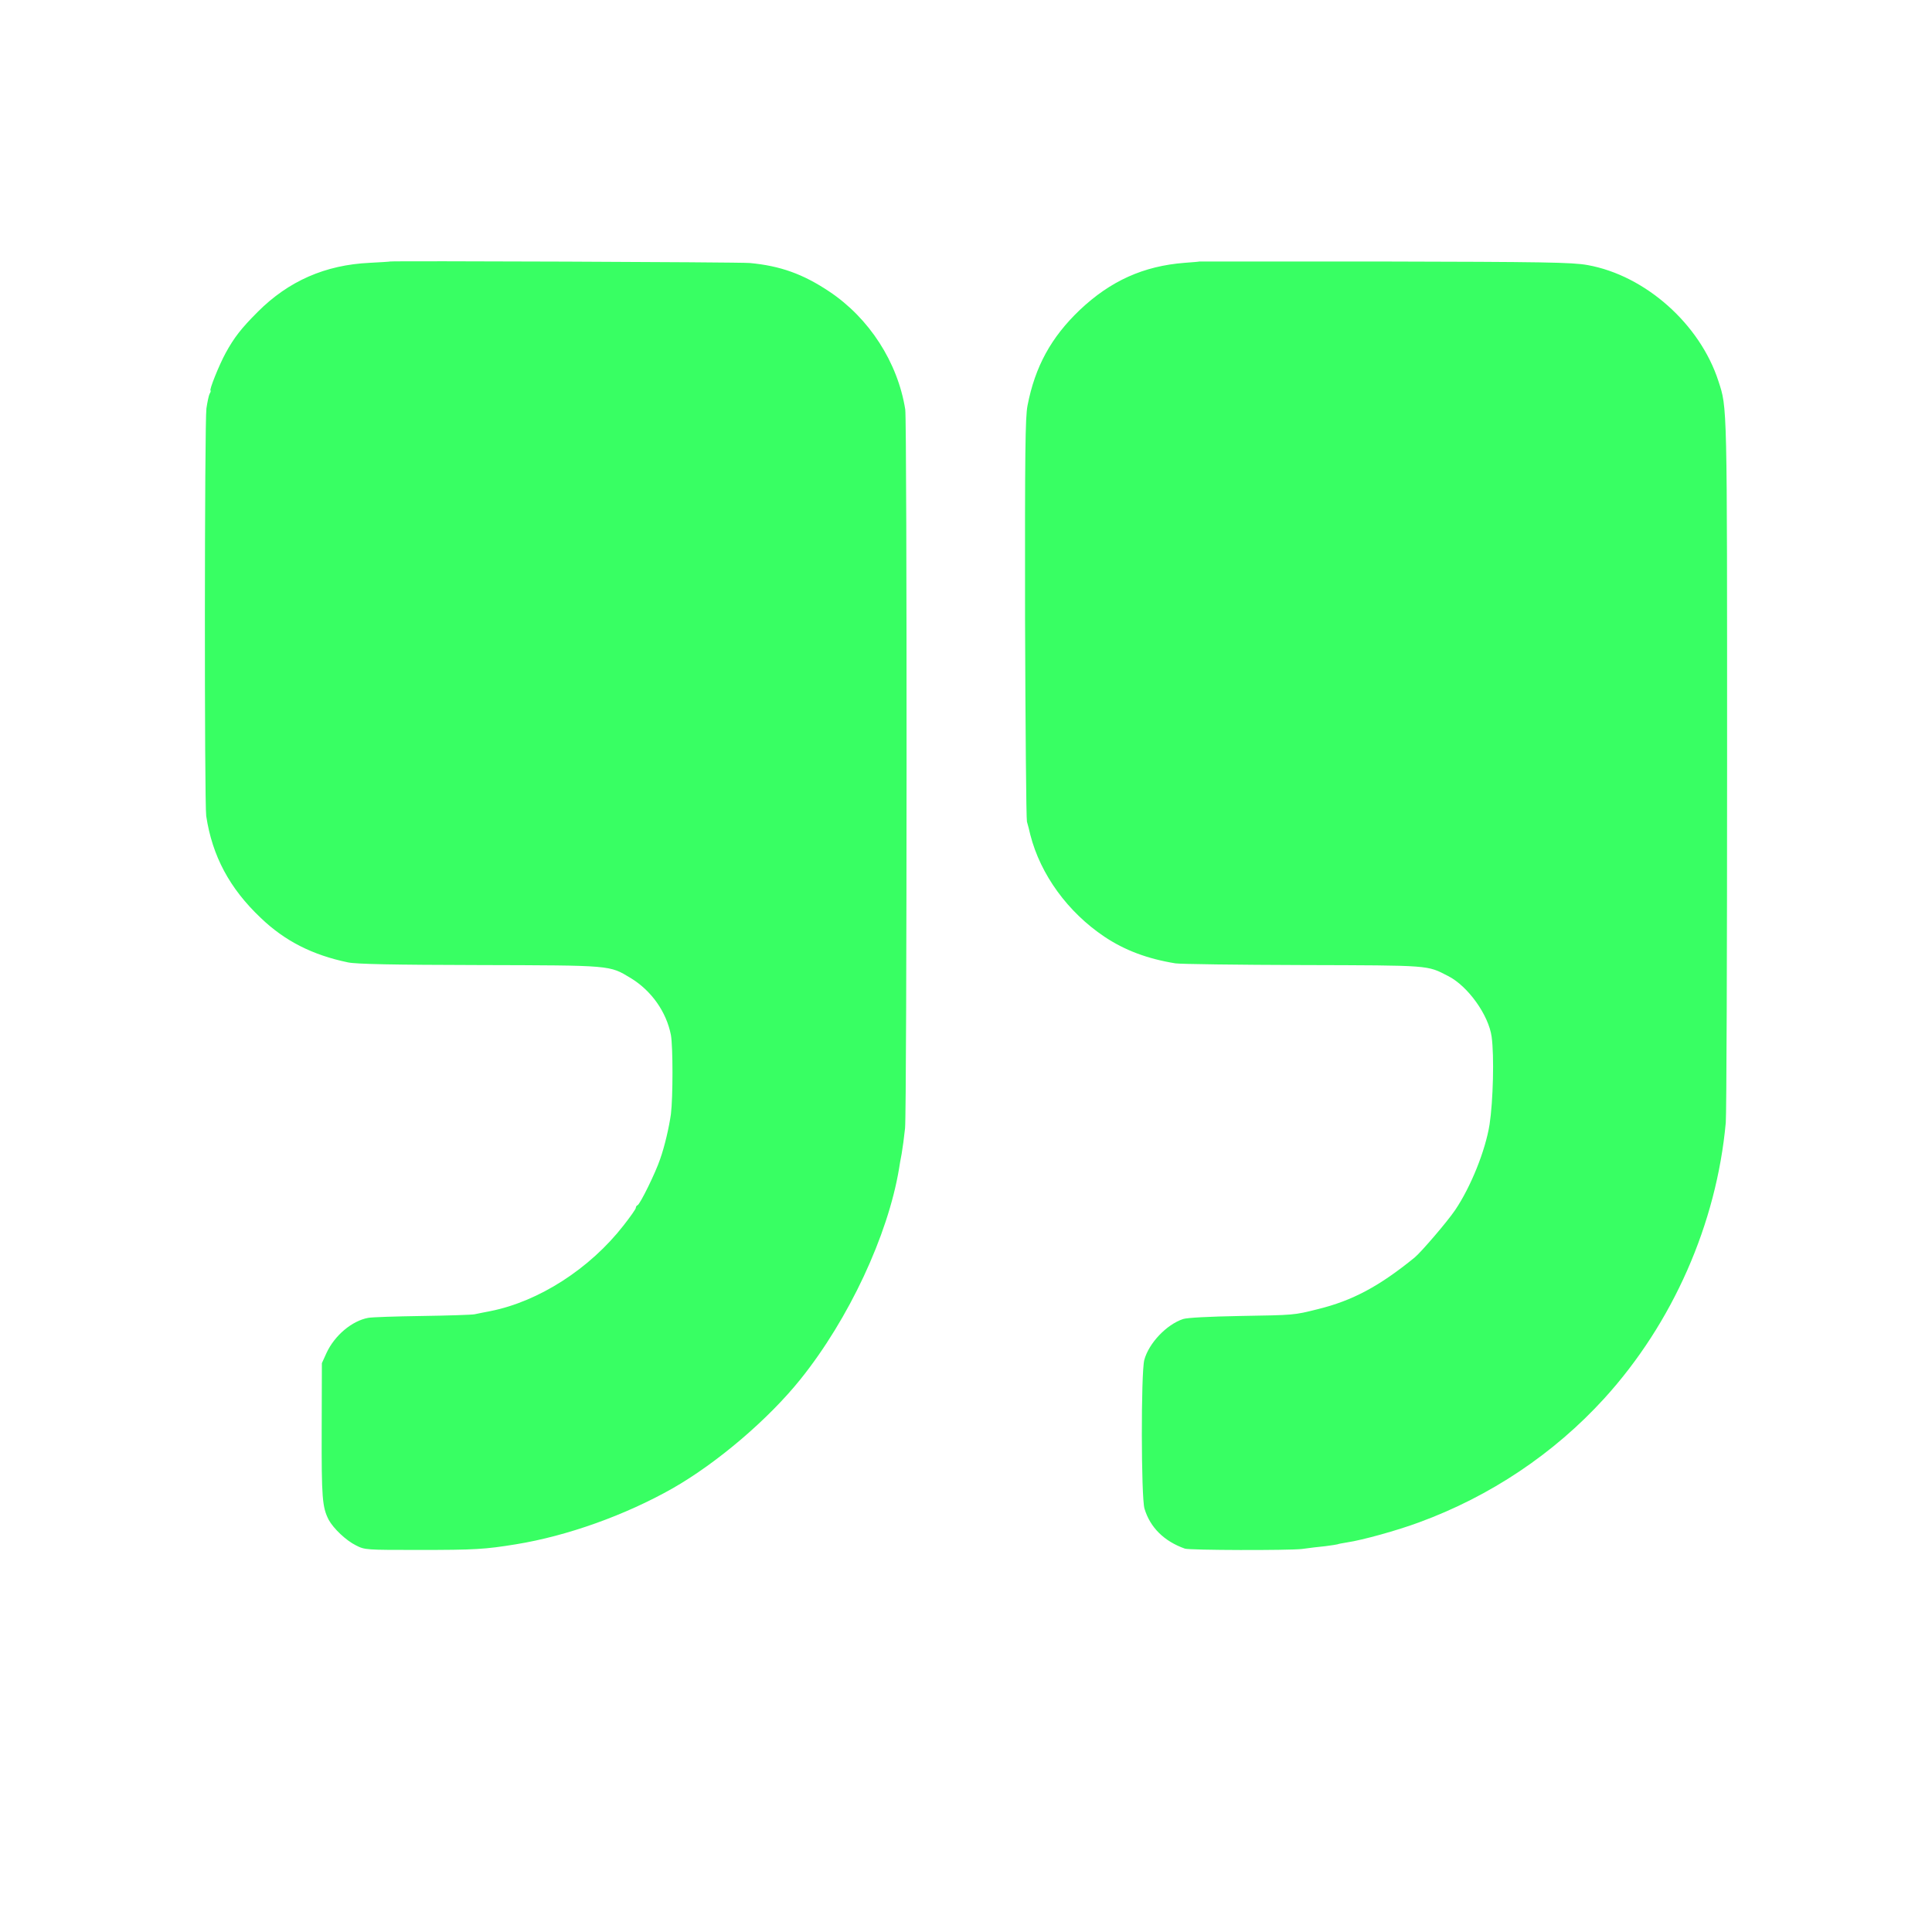
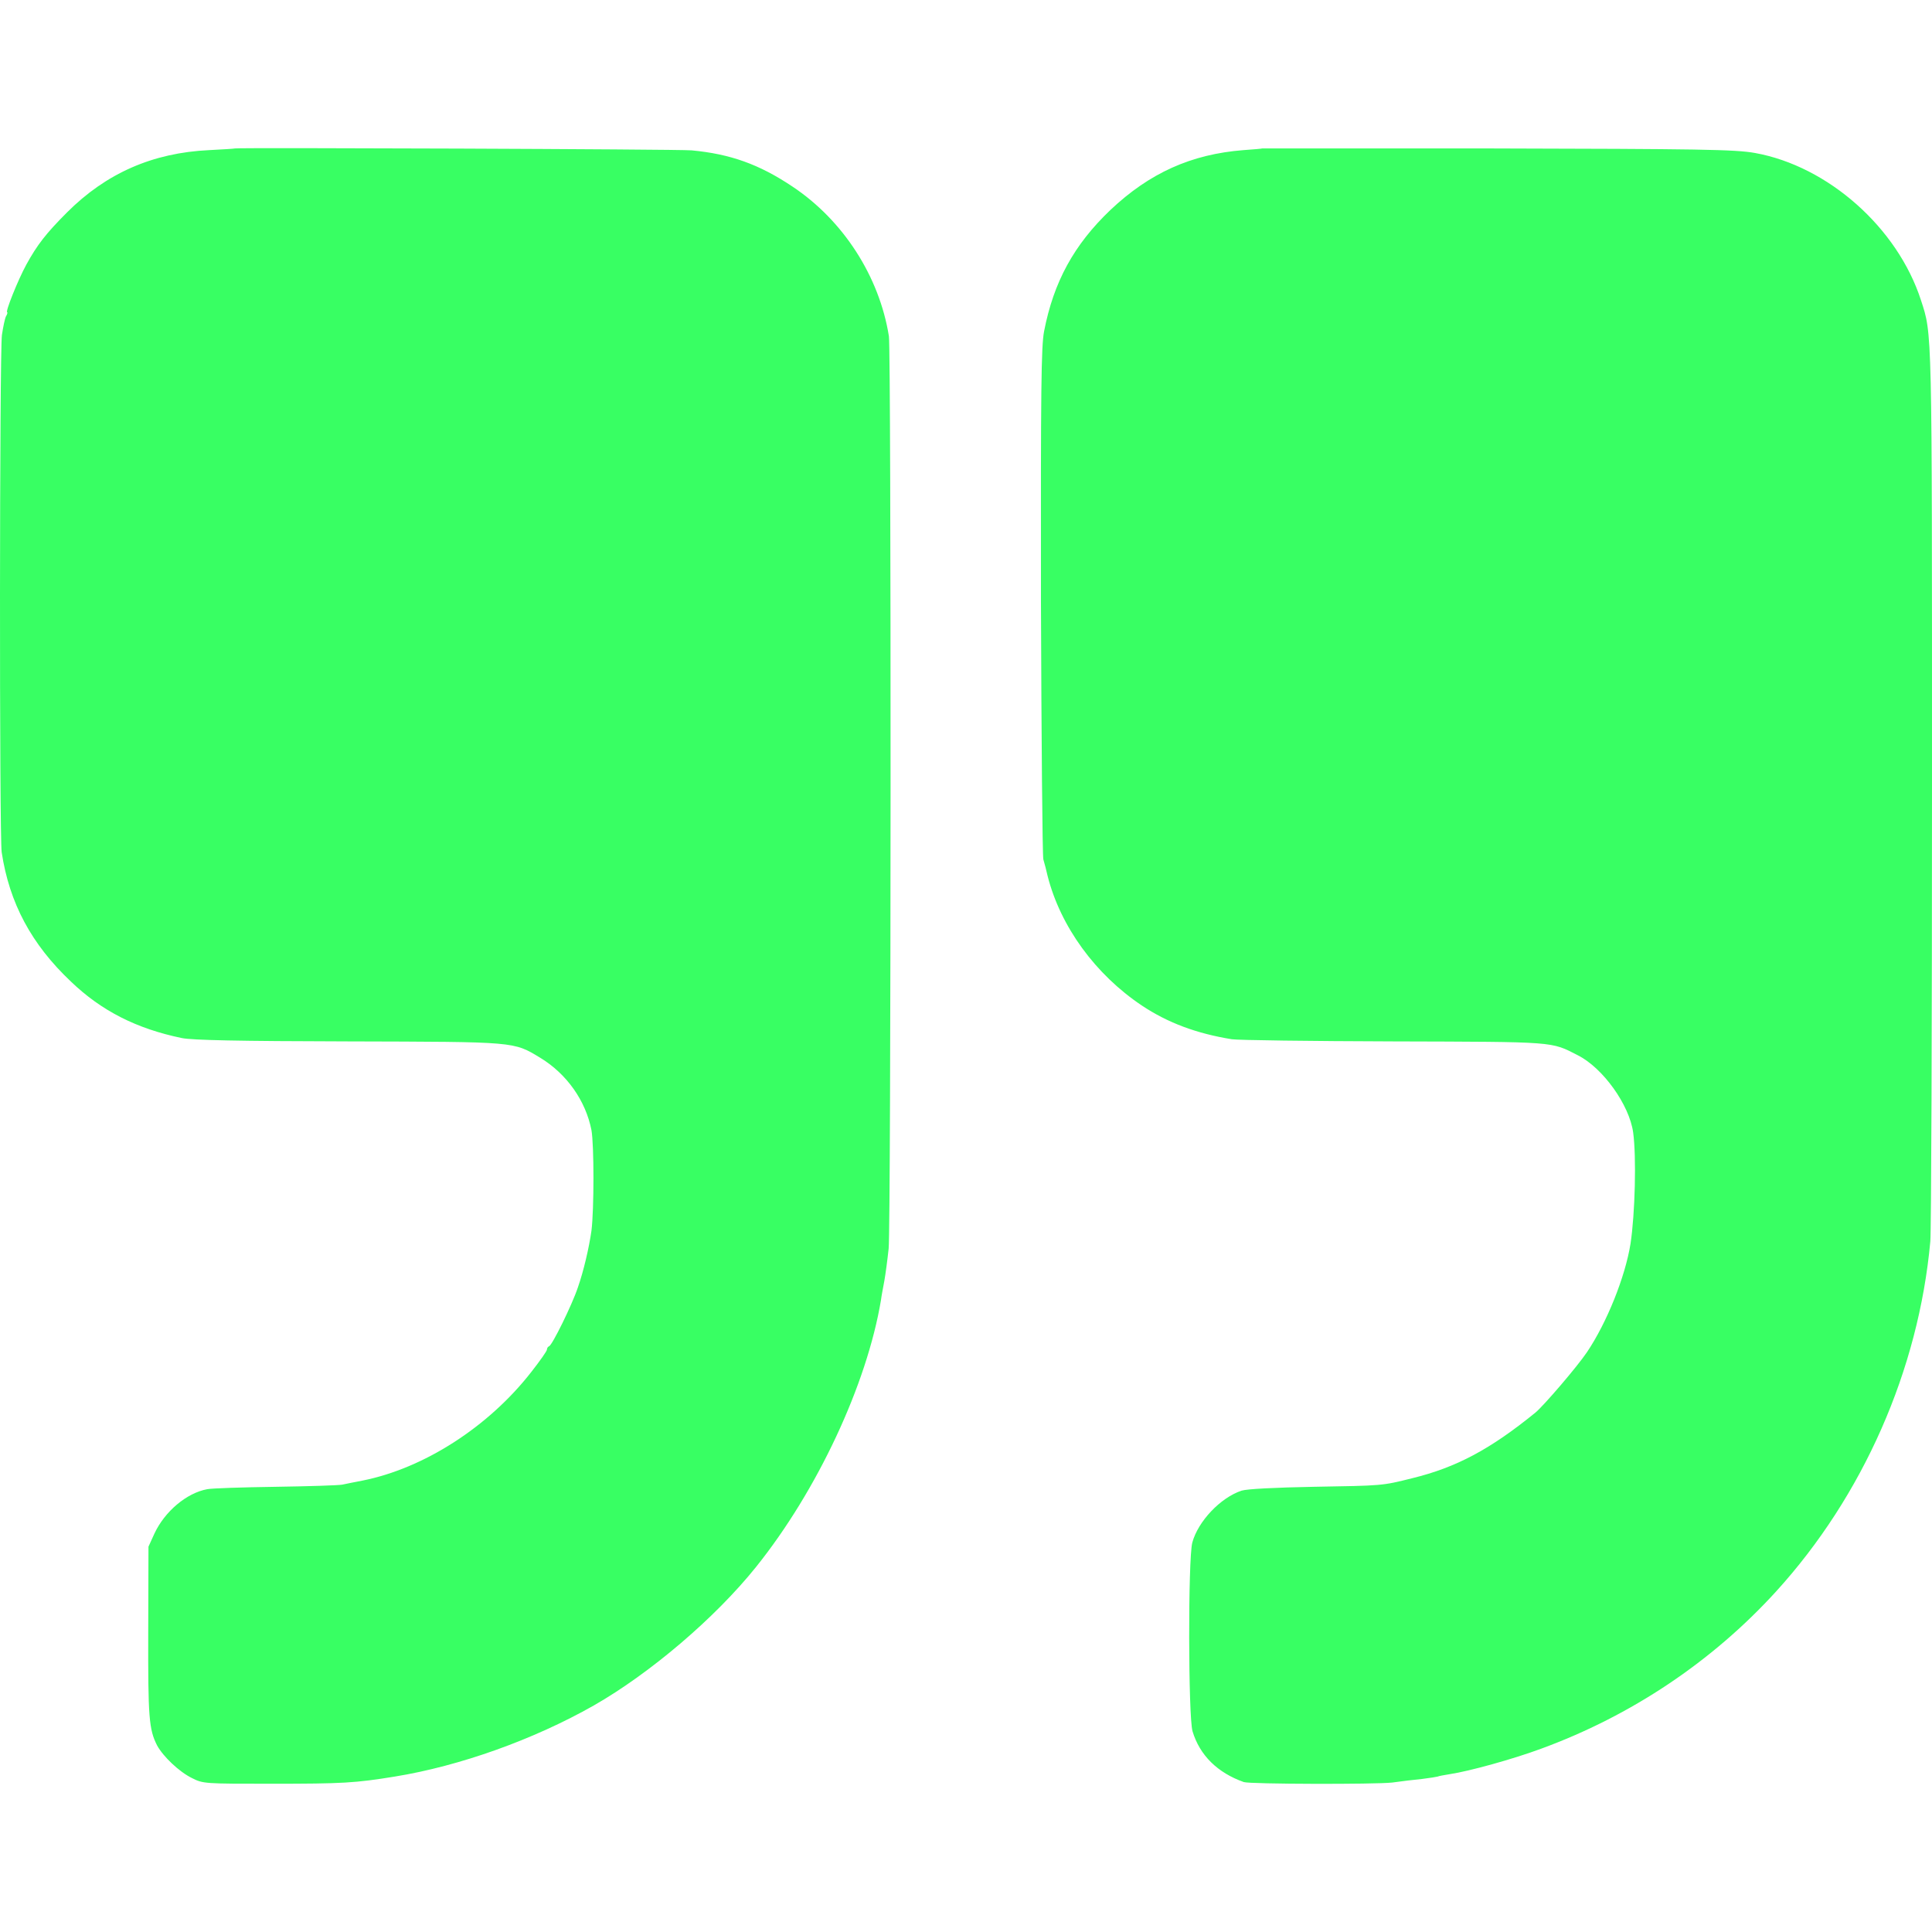
<svg xmlns="http://www.w3.org/2000/svg" version="1" width="1365.333" height="1365.333" viewBox="0 0 1024 1024" id="svg4">
  <defs id="defs8" />
-   <path d="M206.7 138.6c-.1.1-4.9.4-10.7.7-23.7 1.1-43.1 9.7-59.4 26-8.8 8.8-12.5 13.6-17 21.8-3.5 6.4-8.9 19.9-8 19.9.2 0 .1.8-.5 1.7-.5 1-1.2 4.5-1.7 7.8-1 7.6-1.1 209.2-.1 216 3.2 21.2 12.4 38.4 28.9 54 12.8 12.3 27.5 19.7 46.3 23.6 4.3.9 23.7 1.3 69.5 1.4 70.5.2 68.9 0 80.3 6.9 11 6.7 18.9 17.9 21.3 30.2 1.1 6.3 1.1 32.9 0 41.9-1 7.1-3.3 17-5.7 23.8-2.4 7.2-10.7 24.1-12 24.5-.5.2-.9.8-.9 1.4 0 .6-2.9 4.7-6.5 9.3-17.9 23-44.9 40.3-70.5 45.4-3 .6-6.8 1.3-8.5 1.7-1.6.3-14.2.7-27.9.9-13.7.2-26.5.6-28.5 1-8.6 1.6-17.7 9.3-22 18.5l-2.5 5.5-.1 35.5c-.1 35.9.3 40.8 3.7 47.5 2.5 4.6 9.2 11 14.5 13.6 4.7 2.4 5.3 2.4 33.3 2.4 29.7 0 34.9-.3 51.5-3 27.1-4.4 57.9-15.4 83.1-29.7 23.6-13.5 50.7-36.6 67.7-57.8 25.6-31.9 46.3-76.2 52.2-111.5.2-1.7.9-5.3 1.4-8 .5-2.8 1.3-8.8 1.8-13.5 1-10.4 1.1-374.7.1-381-4-25-19.1-48.4-40.3-62.5-13.9-9.3-26-13.6-42.1-15.1-5.5-.5-190.1-1.2-190.7-.8zM635.7 138.6c-.1.1-3.6.4-7.8.7-21.9 1.7-39.3 9.6-55.6 25-15.2 14.5-23.7 30-27.7 50.7-1.2 6.3-1.4 24.1-1.3 112.5.2 57.7.6 106.3 1 108 .5 1.6 1.3 4.8 1.8 7 5.4 21.1 19.9 41 39.3 54 10.8 7.2 22.8 11.7 37.6 14.1 2.5.4 32.9.8 67.5.9 68.3.2 65.7 0 77 5.8 10.5 5.3 21.5 20.7 23.1 32.2 1.4 10.2.8 34-1.1 46.5-2.2 13.8-9.9 33-18.2 45.3-4.1 6.1-18.1 22.4-21.5 25.2-18.8 15.3-33 22.9-51.4 27.4-12.8 3.2-12.2 3.1-41.3 3.6-16.1.3-27.8.9-30 1.6-8.8 2.9-18.2 12.8-20.6 21.7-1.8 6.9-1.7 72.8.1 78.8 3 10 10.4 17.3 21.4 21.2 2.5.9 55 1 62 .2 3.6-.5 9.2-1.2 12.5-1.5 3.3-.4 6.2-.9 6.5-1 .3-.2 2.6-.6 5-1 8.1-1.2 26.5-6.3 38.1-10.6 37.7-13.8 71.5-36.4 98.2-65.7 36.3-39.9 59.5-92.5 64.4-146.2.4-4.7.7-90.4.7-190.5 0-192.6.1-188-4.6-202.5-9.8-30.3-38.8-56-69.3-61.5-8.3-1.5-23.2-1.7-110.8-1.9h-95z" id="path2" style="fill:#38ff63;fill-opacity:1" />
+   <path d="m 124.512,78.677 c -0.127,0.127 -6.219,0.508 -13.581,0.888 -30.08,1.396 -54.703,12.311 -75.391,32.999 -11.169,11.169 -15.865,17.261 -21.577,27.669 -4.442,8.123 -11.296,25.257 -10.154,25.257 0.254,0 0.127,1.015 -0.635,2.158 -0.635,1.269 -1.523,5.711 -2.158,9.9 -1.269,9.646 -1.396,265.518 -0.127,274.149 4.061,26.907 15.738,48.738 36.68,68.537 16.246,15.611 34.903,25.003 58.764,29.953 5.458,1.142 30.08,1.65 88.21,1.777 89.479,0.254 87.448,0 101.917,8.758 13.961,8.504 23.988,22.719 27.034,38.33 1.396,7.996 1.396,41.757 0,53.18 -1.269,9.011 -4.188,21.577 -7.234,30.207 -3.046,9.138 -13.581,30.588 -15.23,31.096 -0.635,0.254 -1.142,1.015 -1.142,1.777 0,0.762 -3.681,5.965 -8.25,11.804 -22.719,29.192 -56.987,51.149 -89.479,57.622 -3.808,0.762 -8.631,1.65 -10.788,2.158 -2.031,0.381 -18.023,0.888 -35.411,1.142 -17.388,0.254 -33.634,0.762 -36.172,1.269 -10.915,2.031 -22.465,11.804 -27.923,23.48 l -3.173,6.981 -0.127,45.057 c -0.127,45.565 0.381,51.784 4.696,60.287 3.173,5.838 11.677,13.961 18.404,17.261 5.965,3.046 6.727,3.046 42.265,3.046 37.695,0 44.295,-0.381 65.364,-3.808 34.396,-5.585 73.487,-19.546 105.471,-37.696 29.953,-17.134 64.349,-46.453 85.925,-73.36 32.492,-40.488 58.764,-96.714 66.253,-141.517 0.254,-2.158 1.142,-6.727 1.777,-10.154 0.635,-3.554 1.65,-11.169 2.285,-17.134 1.269,-13.2 1.396,-475.572 0.127,-483.568 -5.077,-31.73 -24.242,-61.43 -51.149,-79.326 -17.642,-11.804 -32.999,-17.261 -53.434,-19.165 -6.981,-0.635 -241.276,-1.523 -242.038,-1.015 z m 544.49,0 c -0.127,0.127 -4.569,0.508 -9.9,0.888 -27.796,2.158 -49.88,12.184 -70.568,31.73 -19.292,18.404 -30.08,38.076 -35.157,64.349 -1.523,7.996 -1.777,30.588 -1.65,142.786 0.254,73.233 0.762,134.917 1.269,137.075 0.635,2.031 1.65,6.092 2.285,8.884 6.854,26.78 25.257,52.038 49.88,68.537 13.707,9.138 28.938,14.85 47.722,17.896 3.173,0.508 41.757,1.015 85.672,1.142 86.687,0.254 83.387,0 97.729,7.361 13.327,6.727 27.288,26.273 29.319,40.869 1.777,12.946 1.015,43.153 -1.396,59.018 -2.792,17.515 -12.565,41.884 -23.1,57.495 -5.204,7.742 -22.973,28.43 -27.288,31.984 -23.861,19.419 -41.884,29.065 -65.237,34.776 -16.246,4.061 -15.484,3.935 -52.418,4.569 -20.434,0.381 -35.284,1.142 -38.076,2.031 -11.169,3.681 -23.1,16.246 -26.146,27.542 -2.285,8.758 -2.158,92.398 0.127,100.014 3.808,12.692 13.2,21.957 27.161,26.907 3.173,1.142 69.806,1.269 78.691,0.254 4.569,-0.635 11.677,-1.523 15.865,-1.904 4.188,-0.508 7.869,-1.142 8.25,-1.269 0.381,-0.254 3.3,-0.761 6.346,-1.269 10.281,-1.523 33.634,-7.996 48.357,-13.454 47.849,-17.515 90.748,-46.199 124.636,-83.387 46.072,-50.641 75.518,-117.402 81.737,-185.558 0.508,-5.965 0.888,-114.736 0.888,-241.784 0,-244.45 0.127,-238.611 -5.838,-257.015 -12.438,-38.457 -49.245,-71.076 -87.956,-78.056 -10.534,-1.904 -29.446,-2.158 -140.628,-2.411 z" id="path2" style="fill:#38ff63;fill-opacity:1;stroke-width:1.269" />
</svg>
